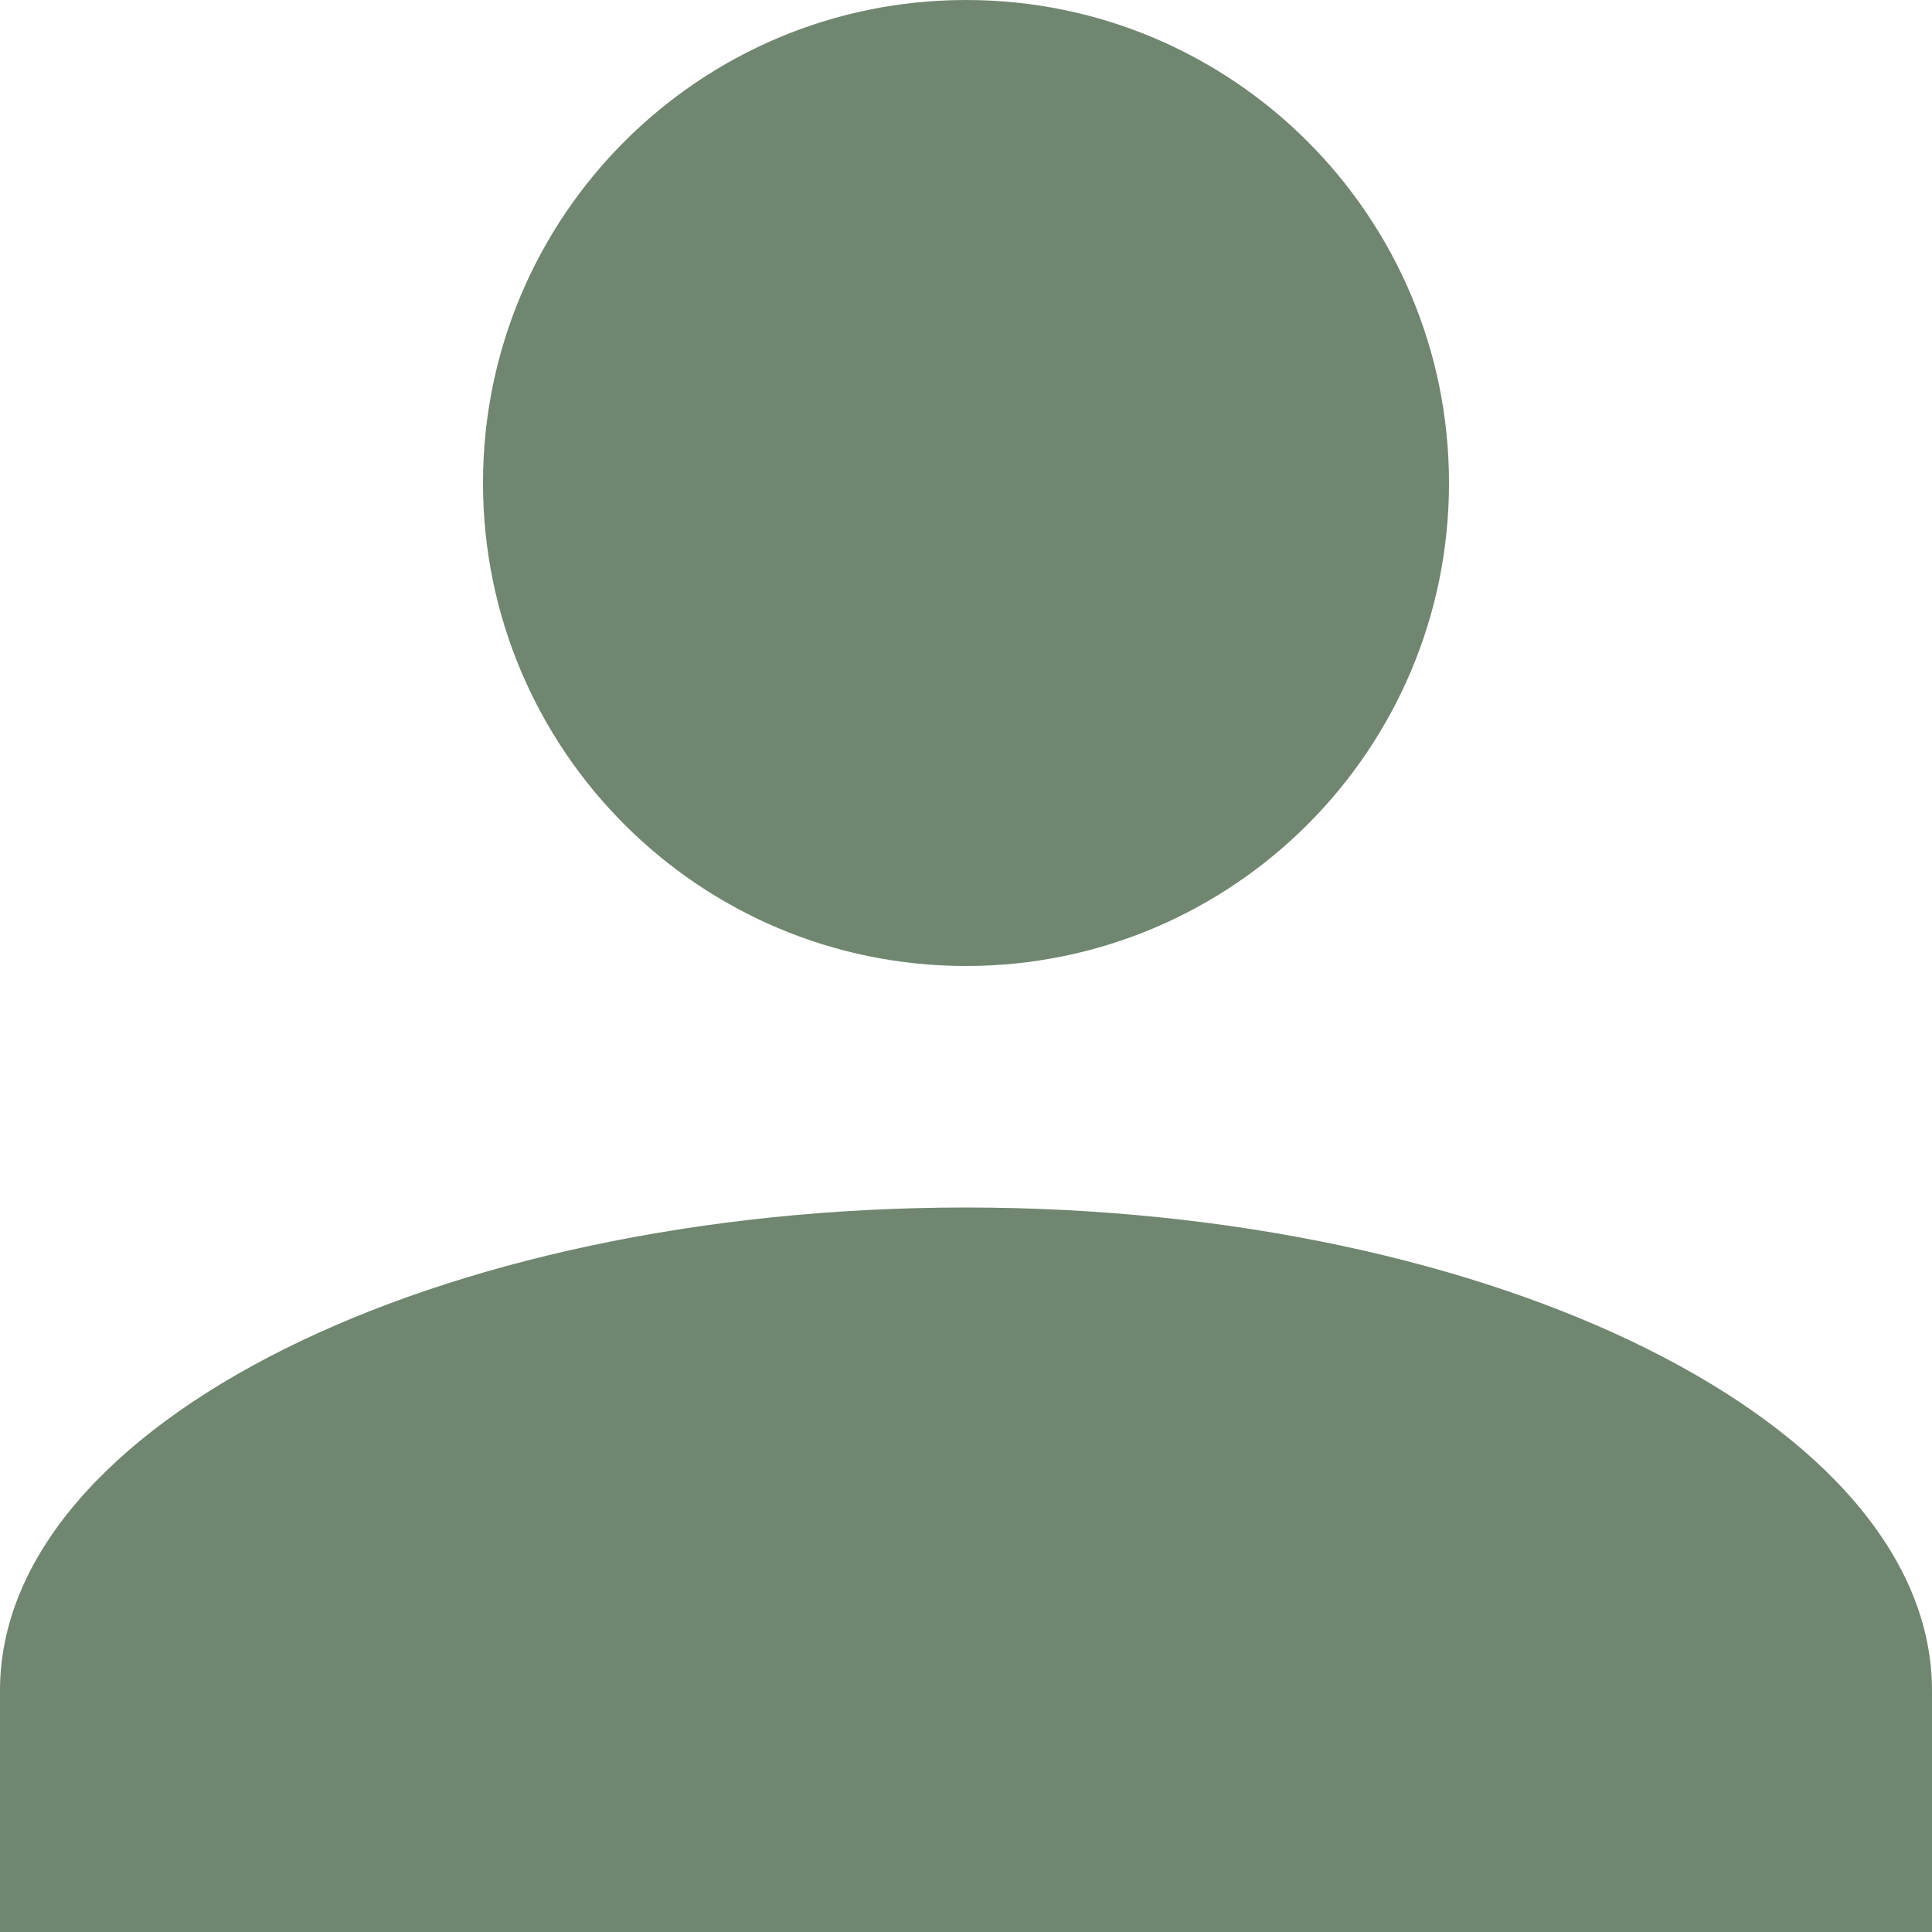
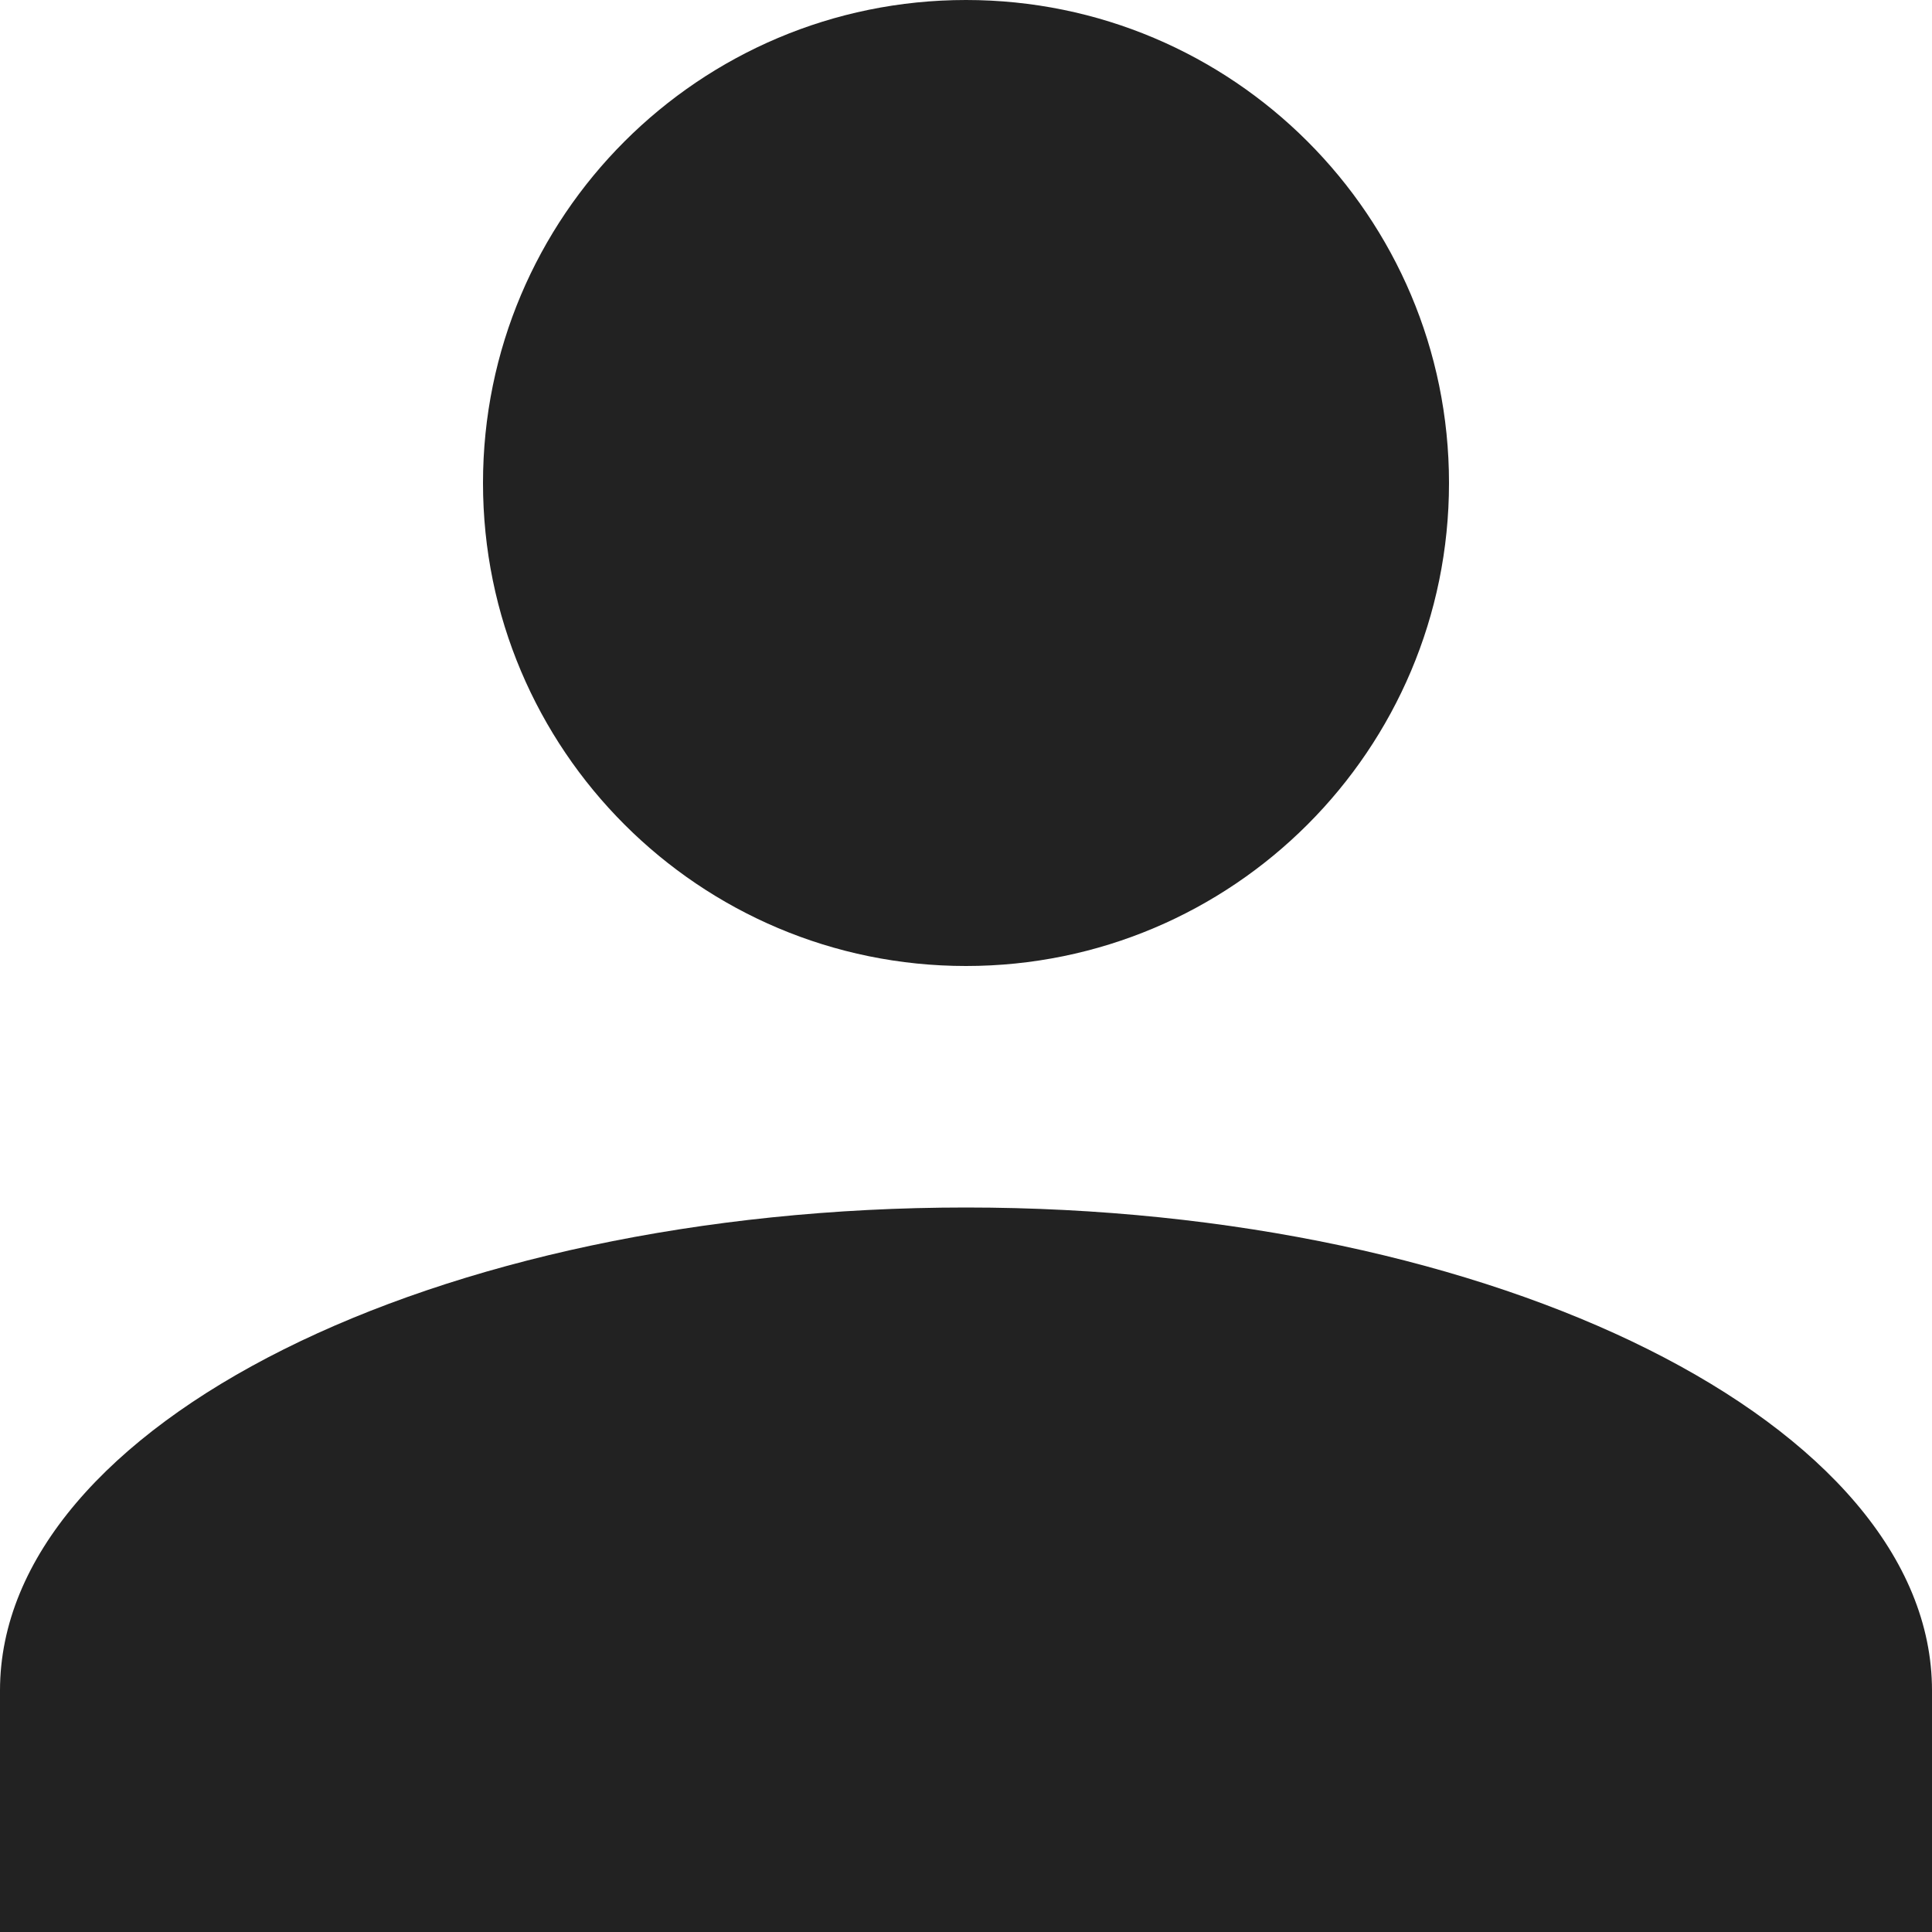
<svg xmlns="http://www.w3.org/2000/svg" width="22" height="22">
-   <path d="M0 22v-2.75c0-3.026 4.95-5.5 11-5.5s11 2.475 11 5.5V22zM5.5 5.5A5.5 5.5 0 1111 11a5.5 5.5 0 01-5.5-5.5z" fill="#708670" />
+   <path d="M0 22v-2.75c0-3.026 4.95-5.5 11-5.5s11 2.475 11 5.5V22zM5.5 5.5A5.5 5.5 0 1111 11a5.5 5.5 0 01-5.5-5.5z" fill="#222222" />
</svg>
